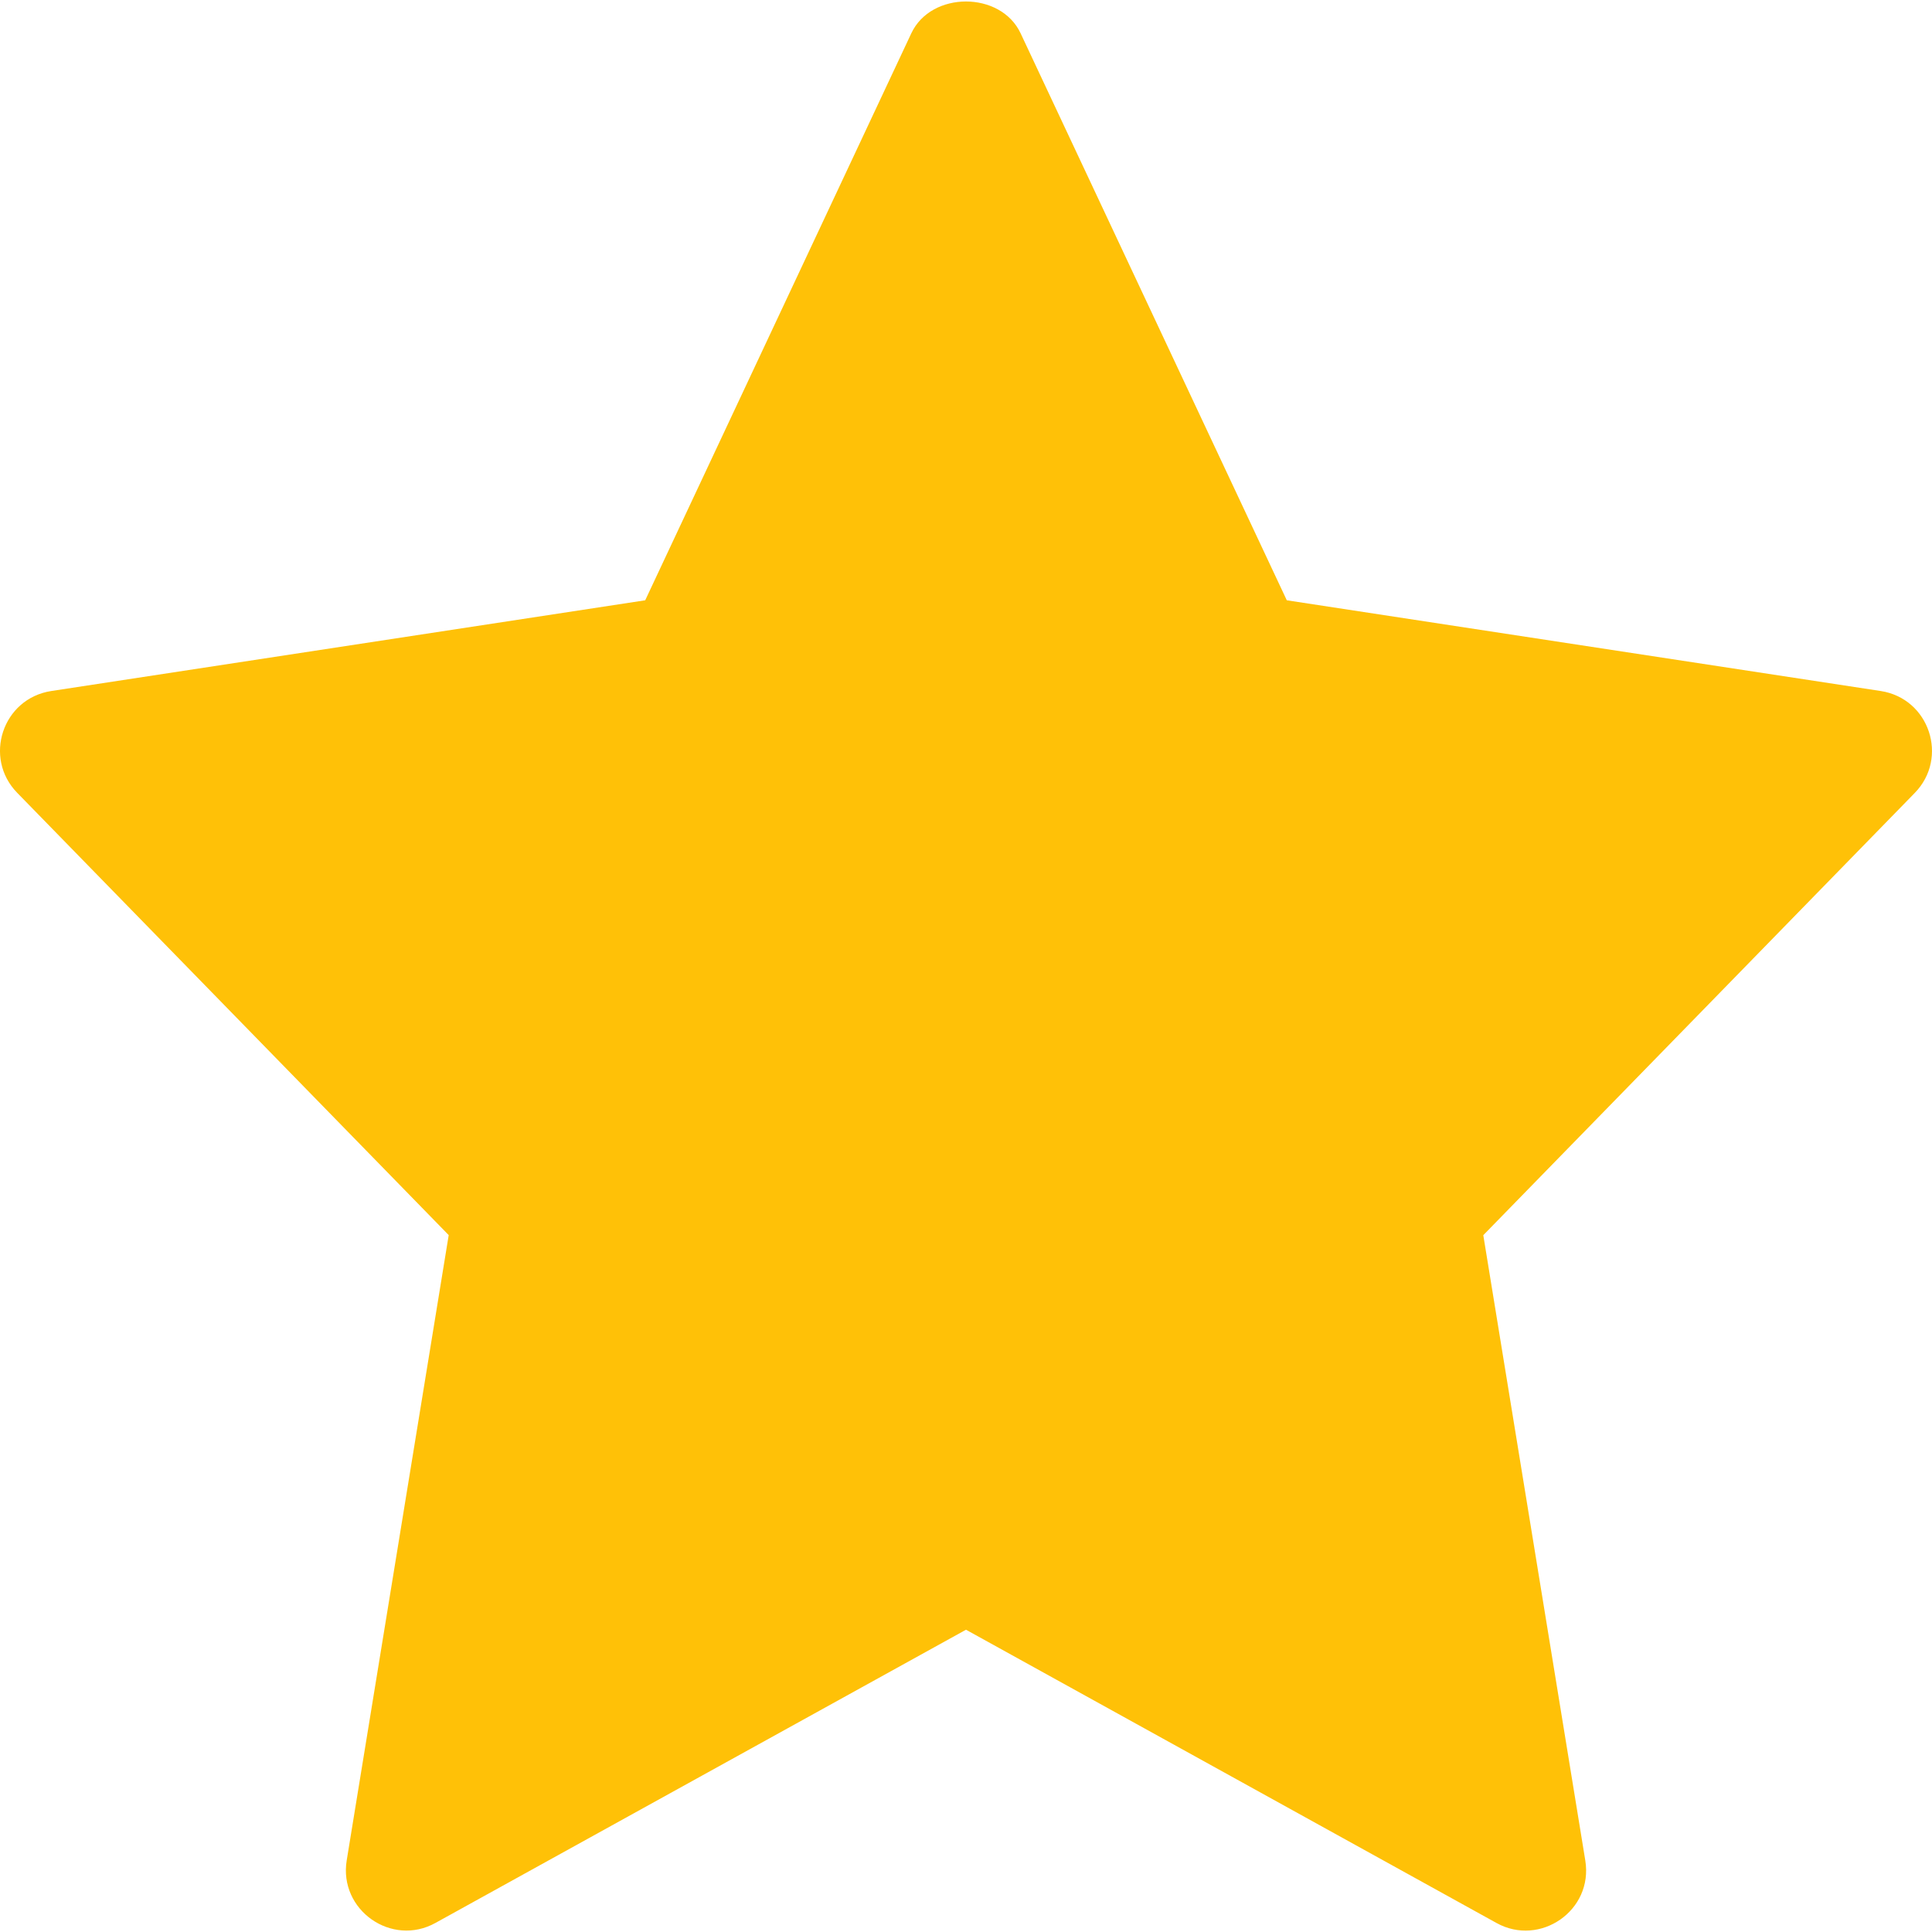
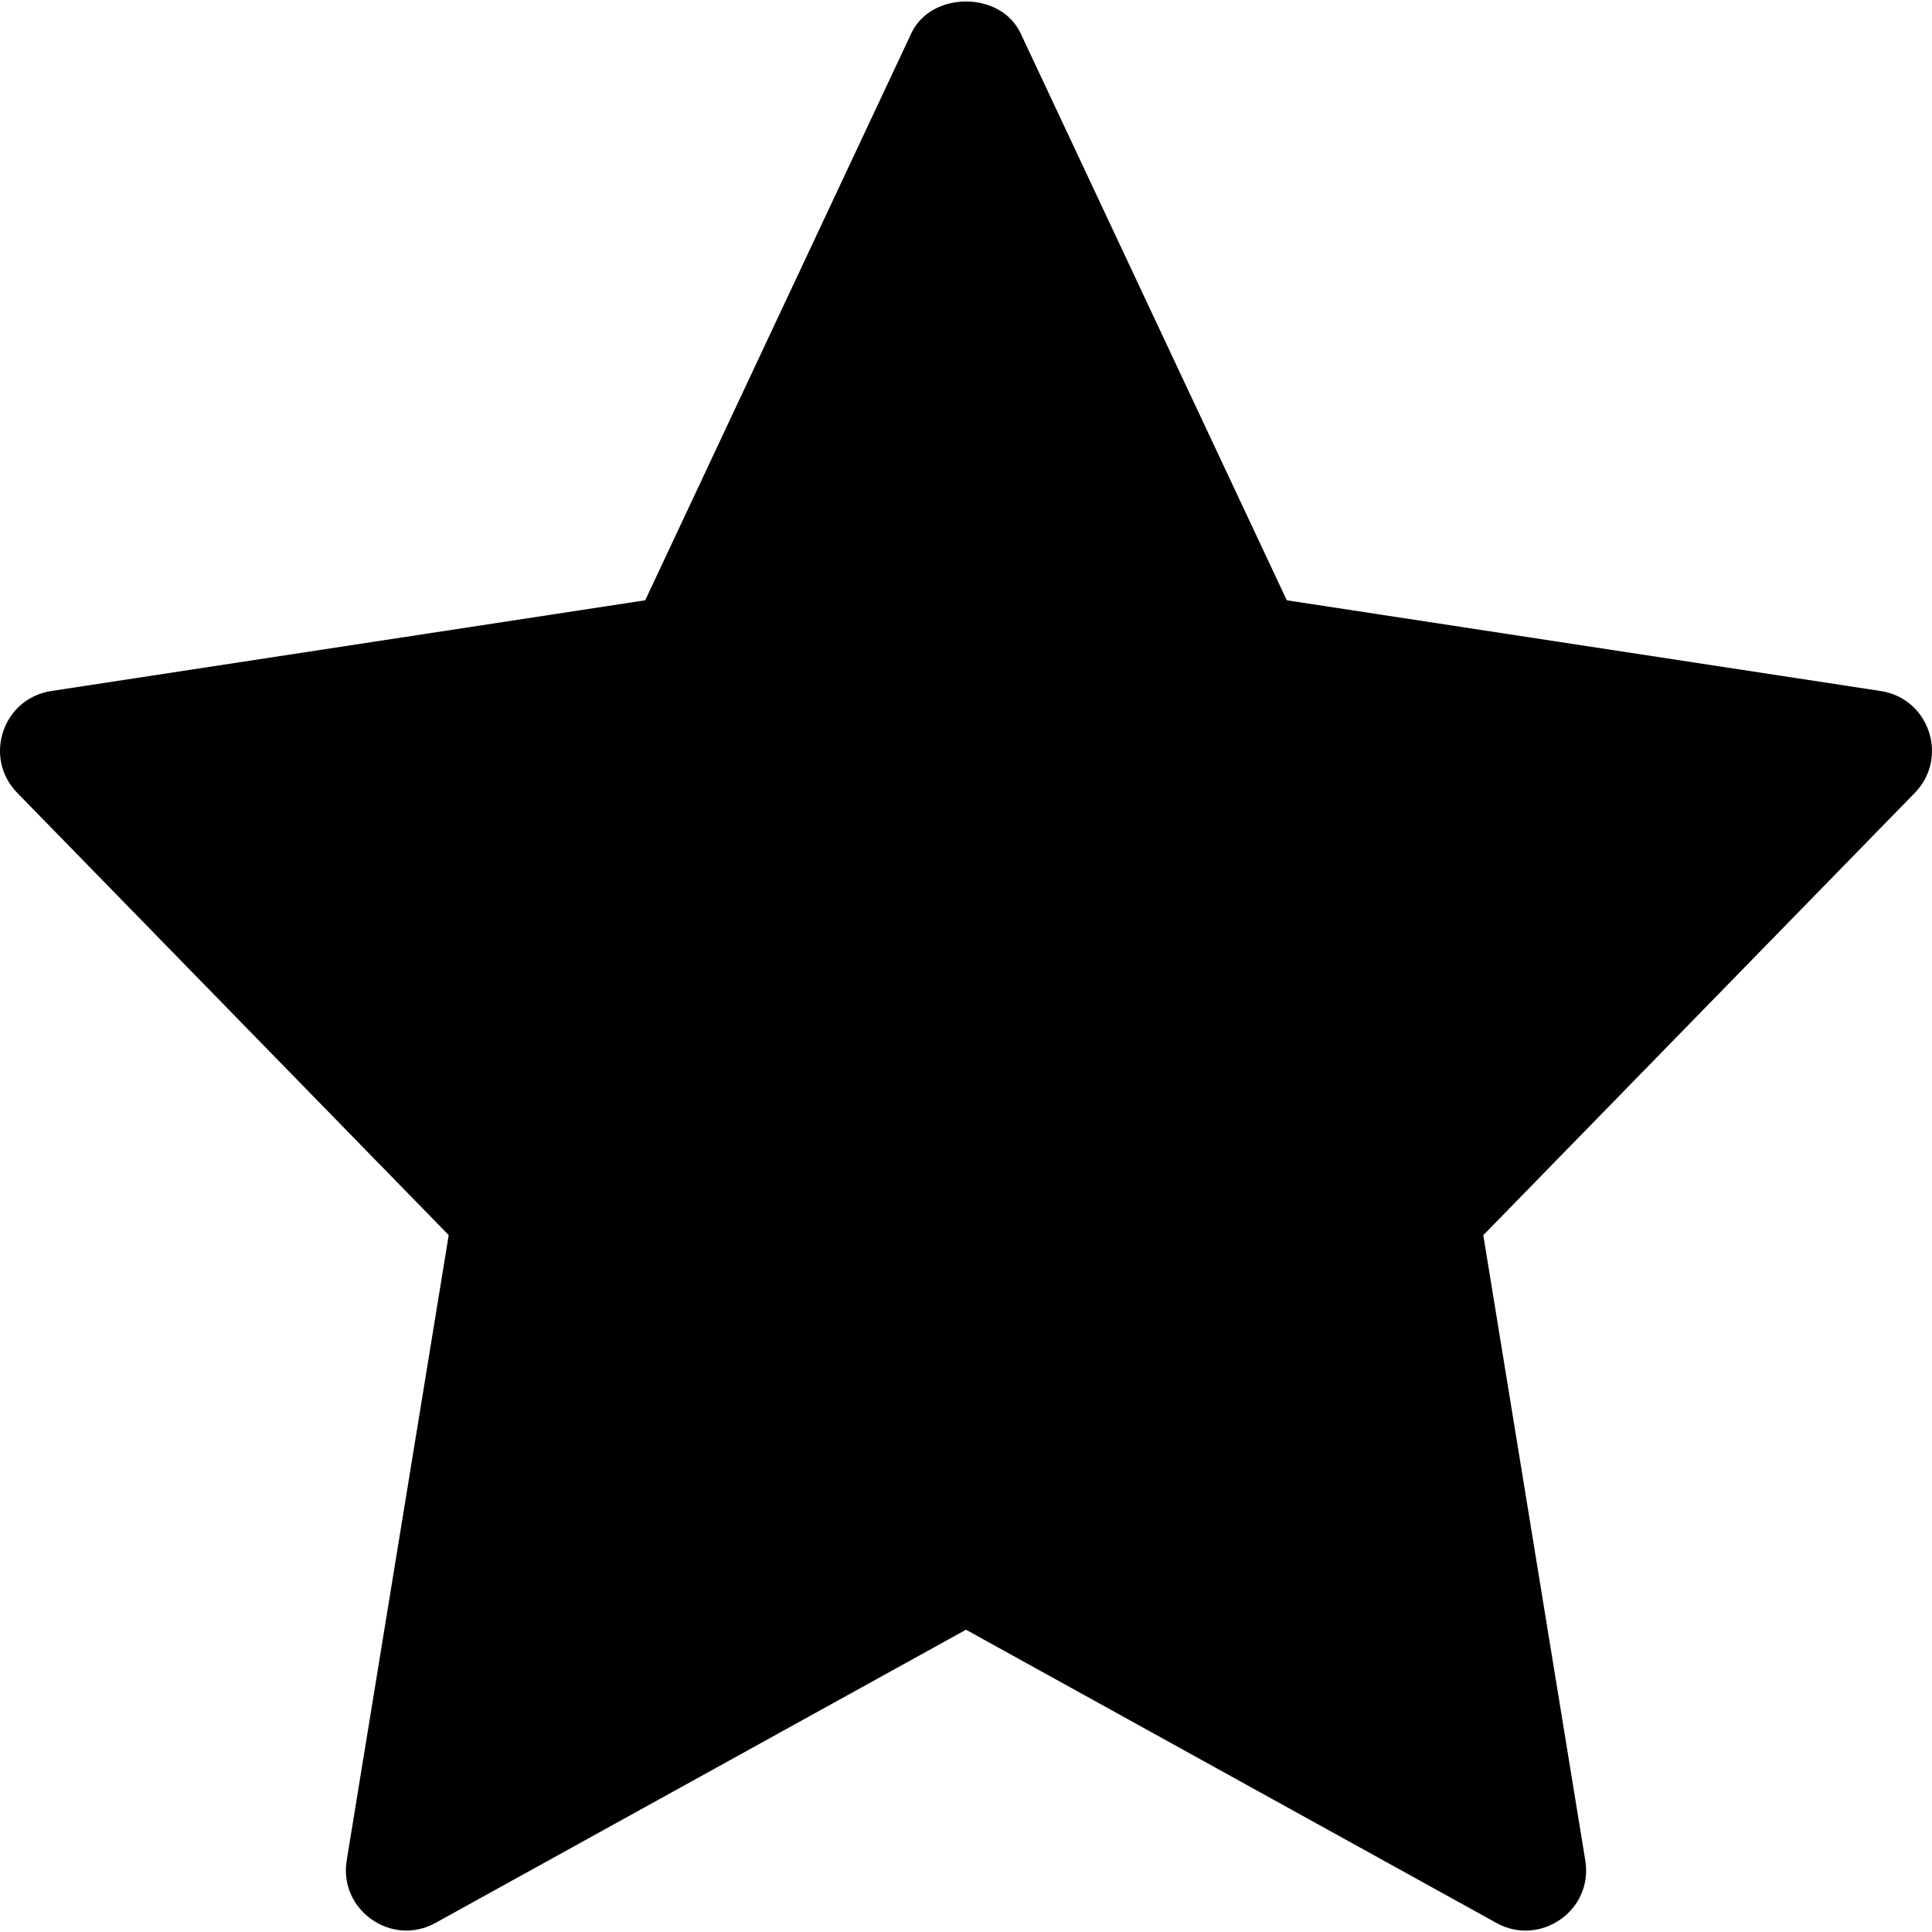
<svg xmlns="http://www.w3.org/2000/svg" id="color" enable-background="new 0 0 24 24" height="512" viewBox="0 0 24 24" width="512">
-   <path d="m23.363 8.584-7.378-1.127-3.307-7.044c-.247-.526-1.11-.526-1.357 0l-3.306 7.044-7.378 1.127c-.606.093-.848.83-.423 1.265l5.36 5.494-1.267 7.767c-.101.617.558 1.08 1.103.777l6.59-3.642 6.59 3.643c.54.3 1.205-.154 1.103-.777l-1.267-7.767 5.36-5.494c.425-.436.182-1.173-.423-1.266z" fill="#ffc107" />
+   <path d="m23.363 8.584-7.378-1.127-3.307-7.044c-.247-.526-1.11-.526-1.357 0l-3.306 7.044-7.378 1.127c-.606.093-.848.83-.423 1.265l5.36 5.494-1.267 7.767c-.101.617.558 1.08 1.103.777l6.59-3.642 6.59 3.643c.54.3 1.205-.154 1.103-.777l-1.267-7.767 5.36-5.494c.425-.436.182-1.173-.423-1.266z" />
</svg>
